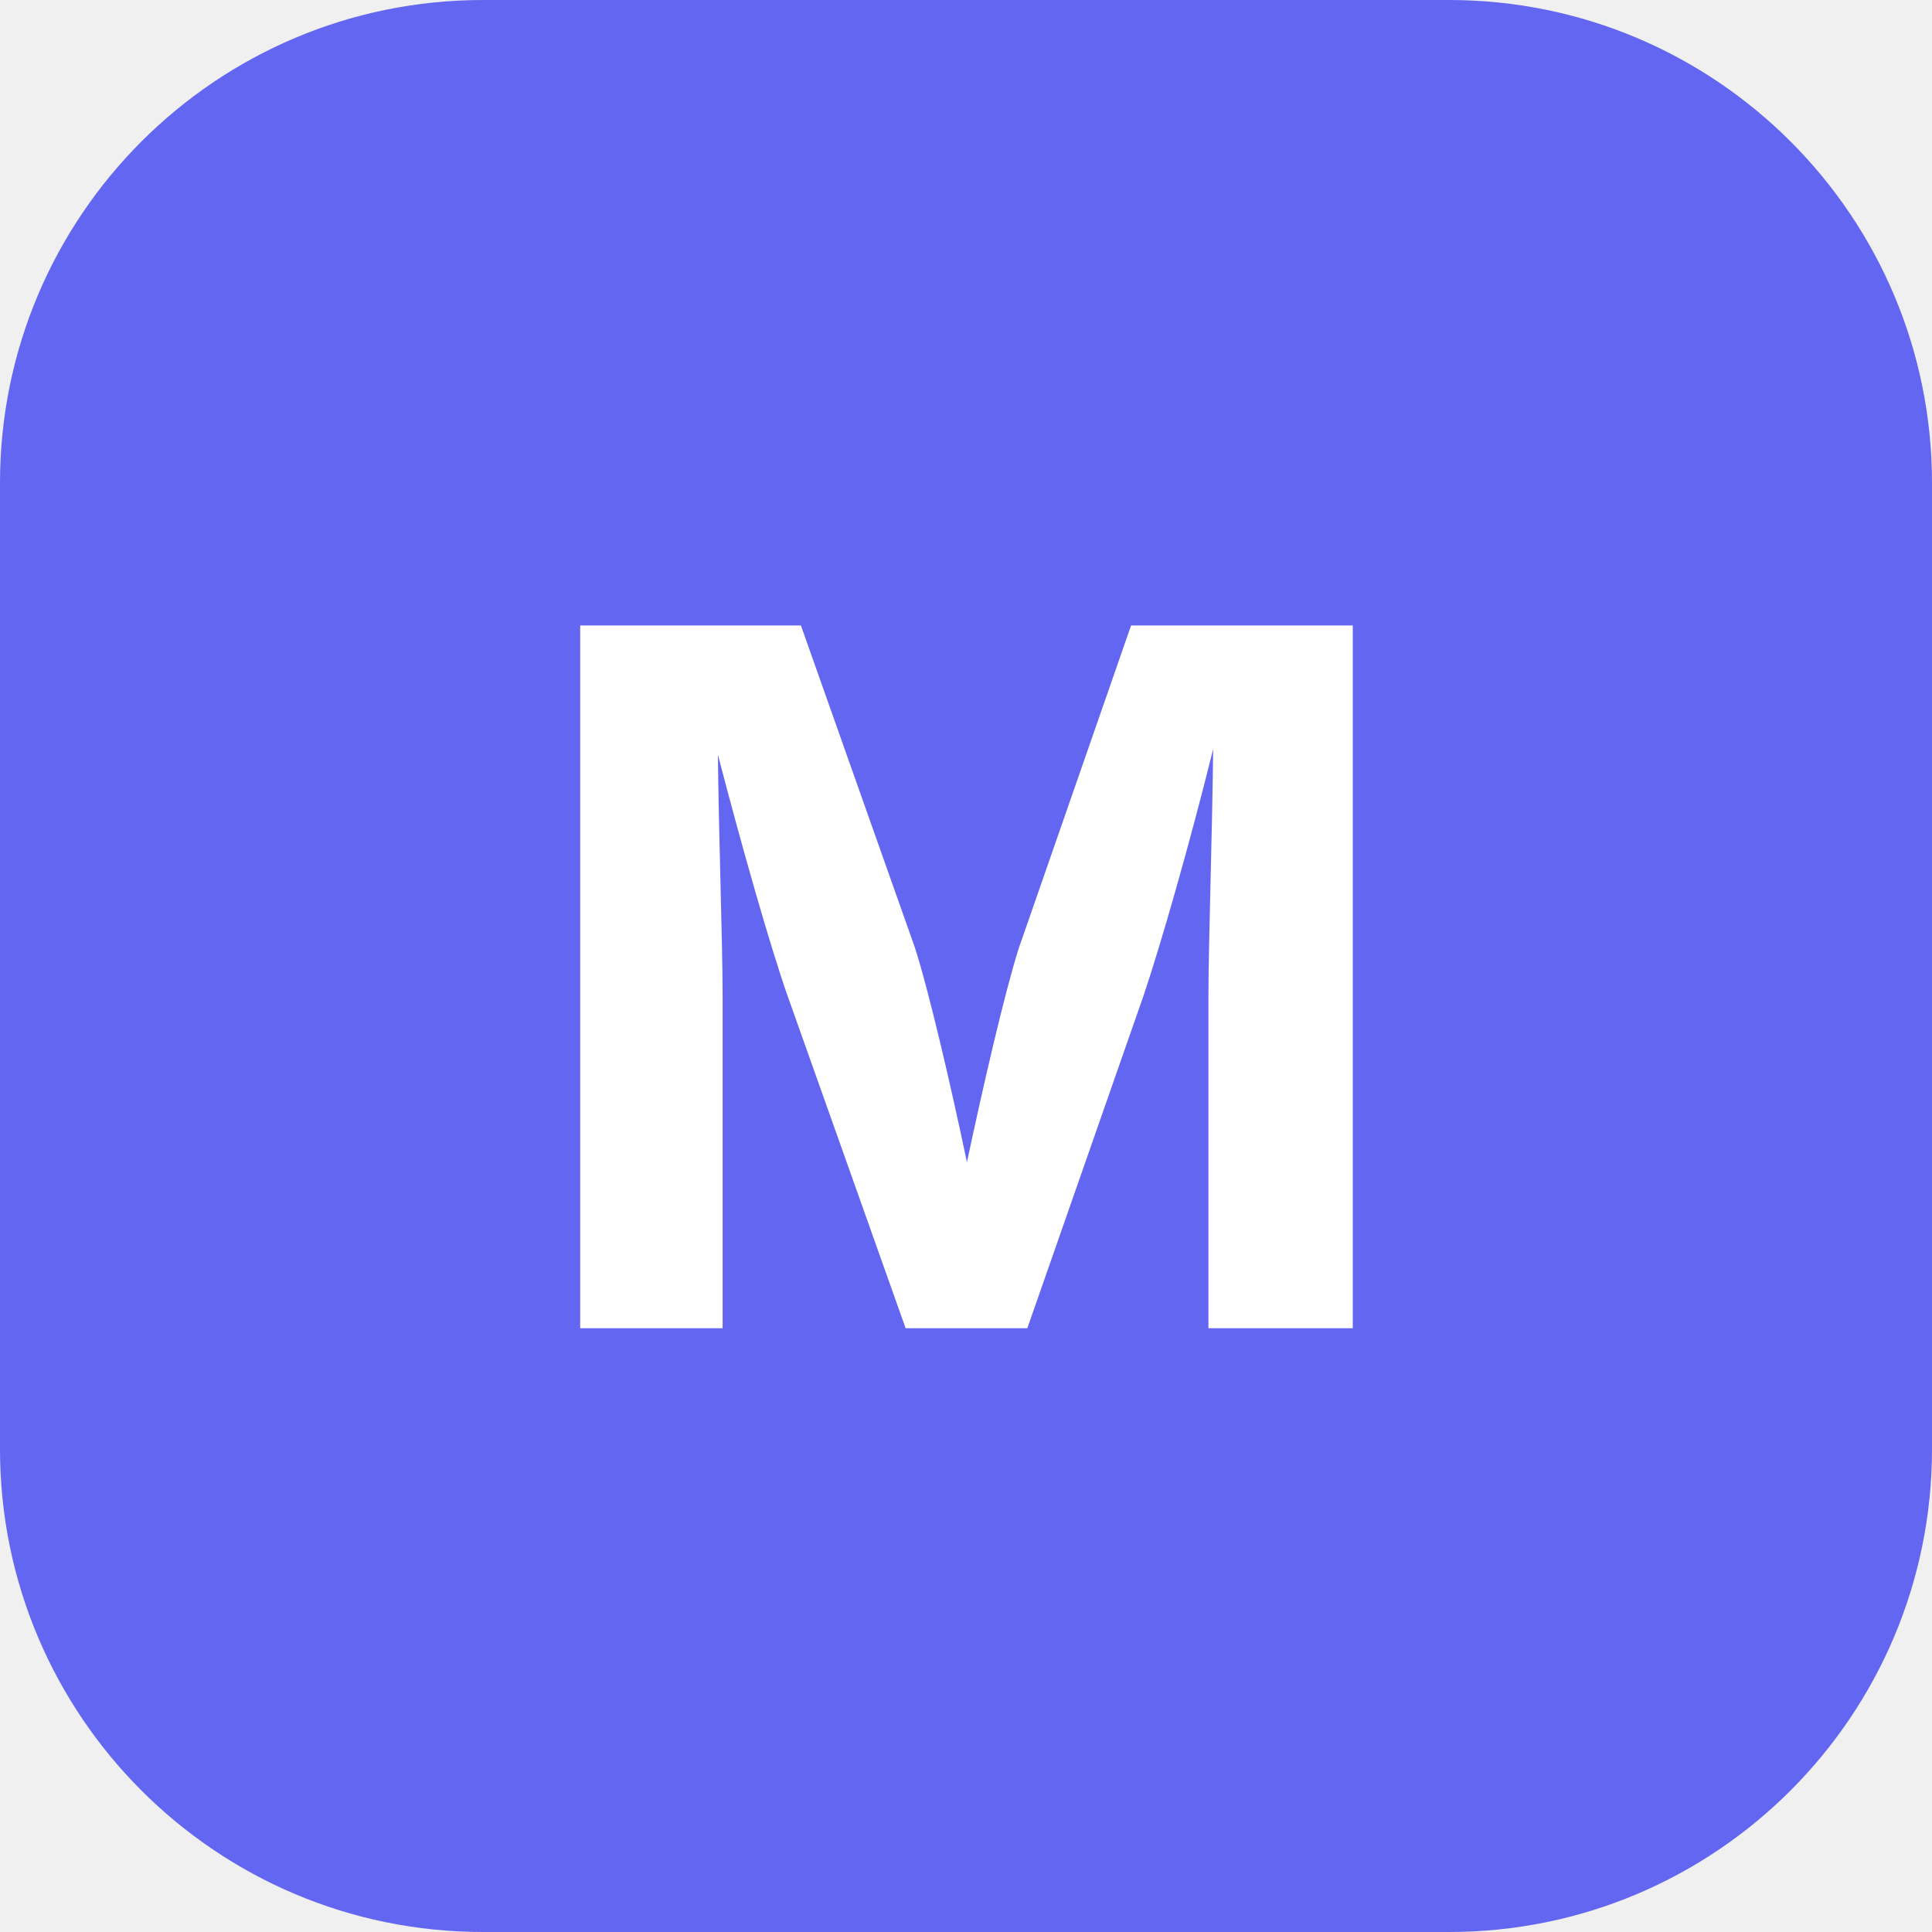
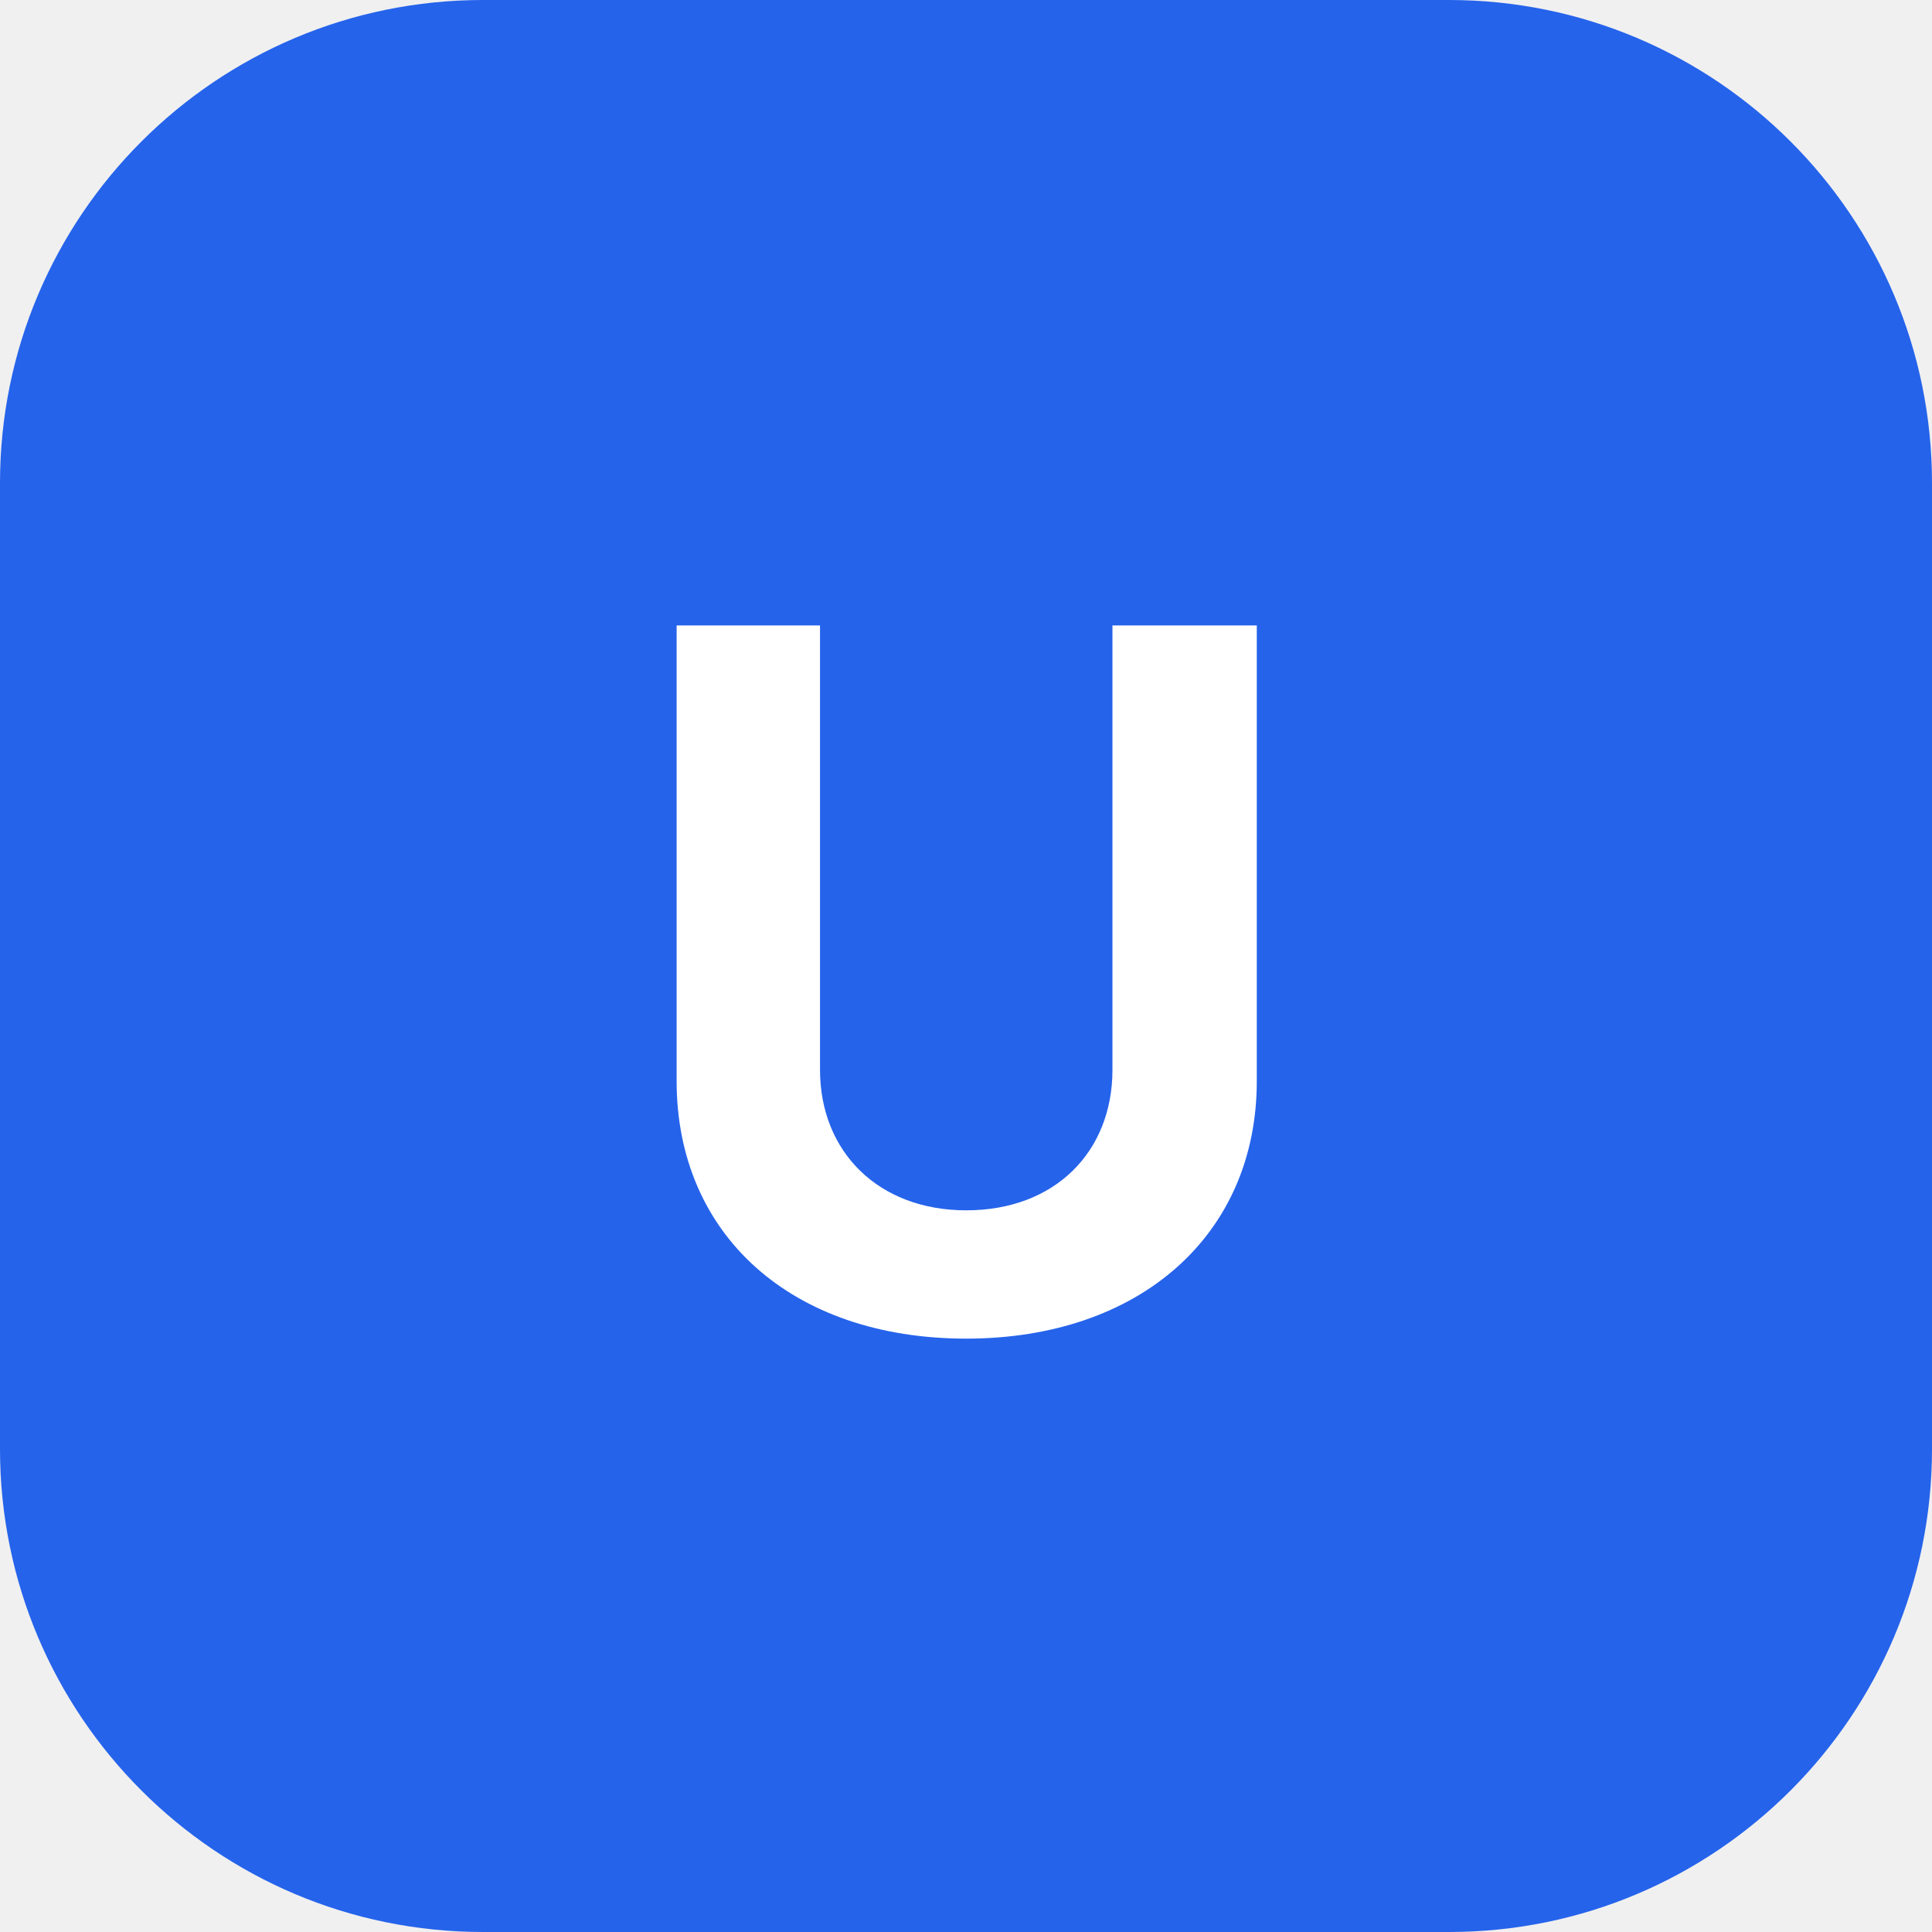
<svg xmlns="http://www.w3.org/2000/svg" viewBox="0 0 32 32">
-   <rect width="32" height="32" rx="8" fill="#6366f1" />
-   <text x="16" y="22" font-family="Inter" font-size="16" font-weight="700" fill="white" text-anchor="middle">M</text>
+   <rect width="32" height="32" rx="8" fill="#2563eb" />
+   <text x="16" y="22" font-family="Inter" font-size="16" font-weight="700" fill="white" text-anchor="middle">U</text>
</svg>
